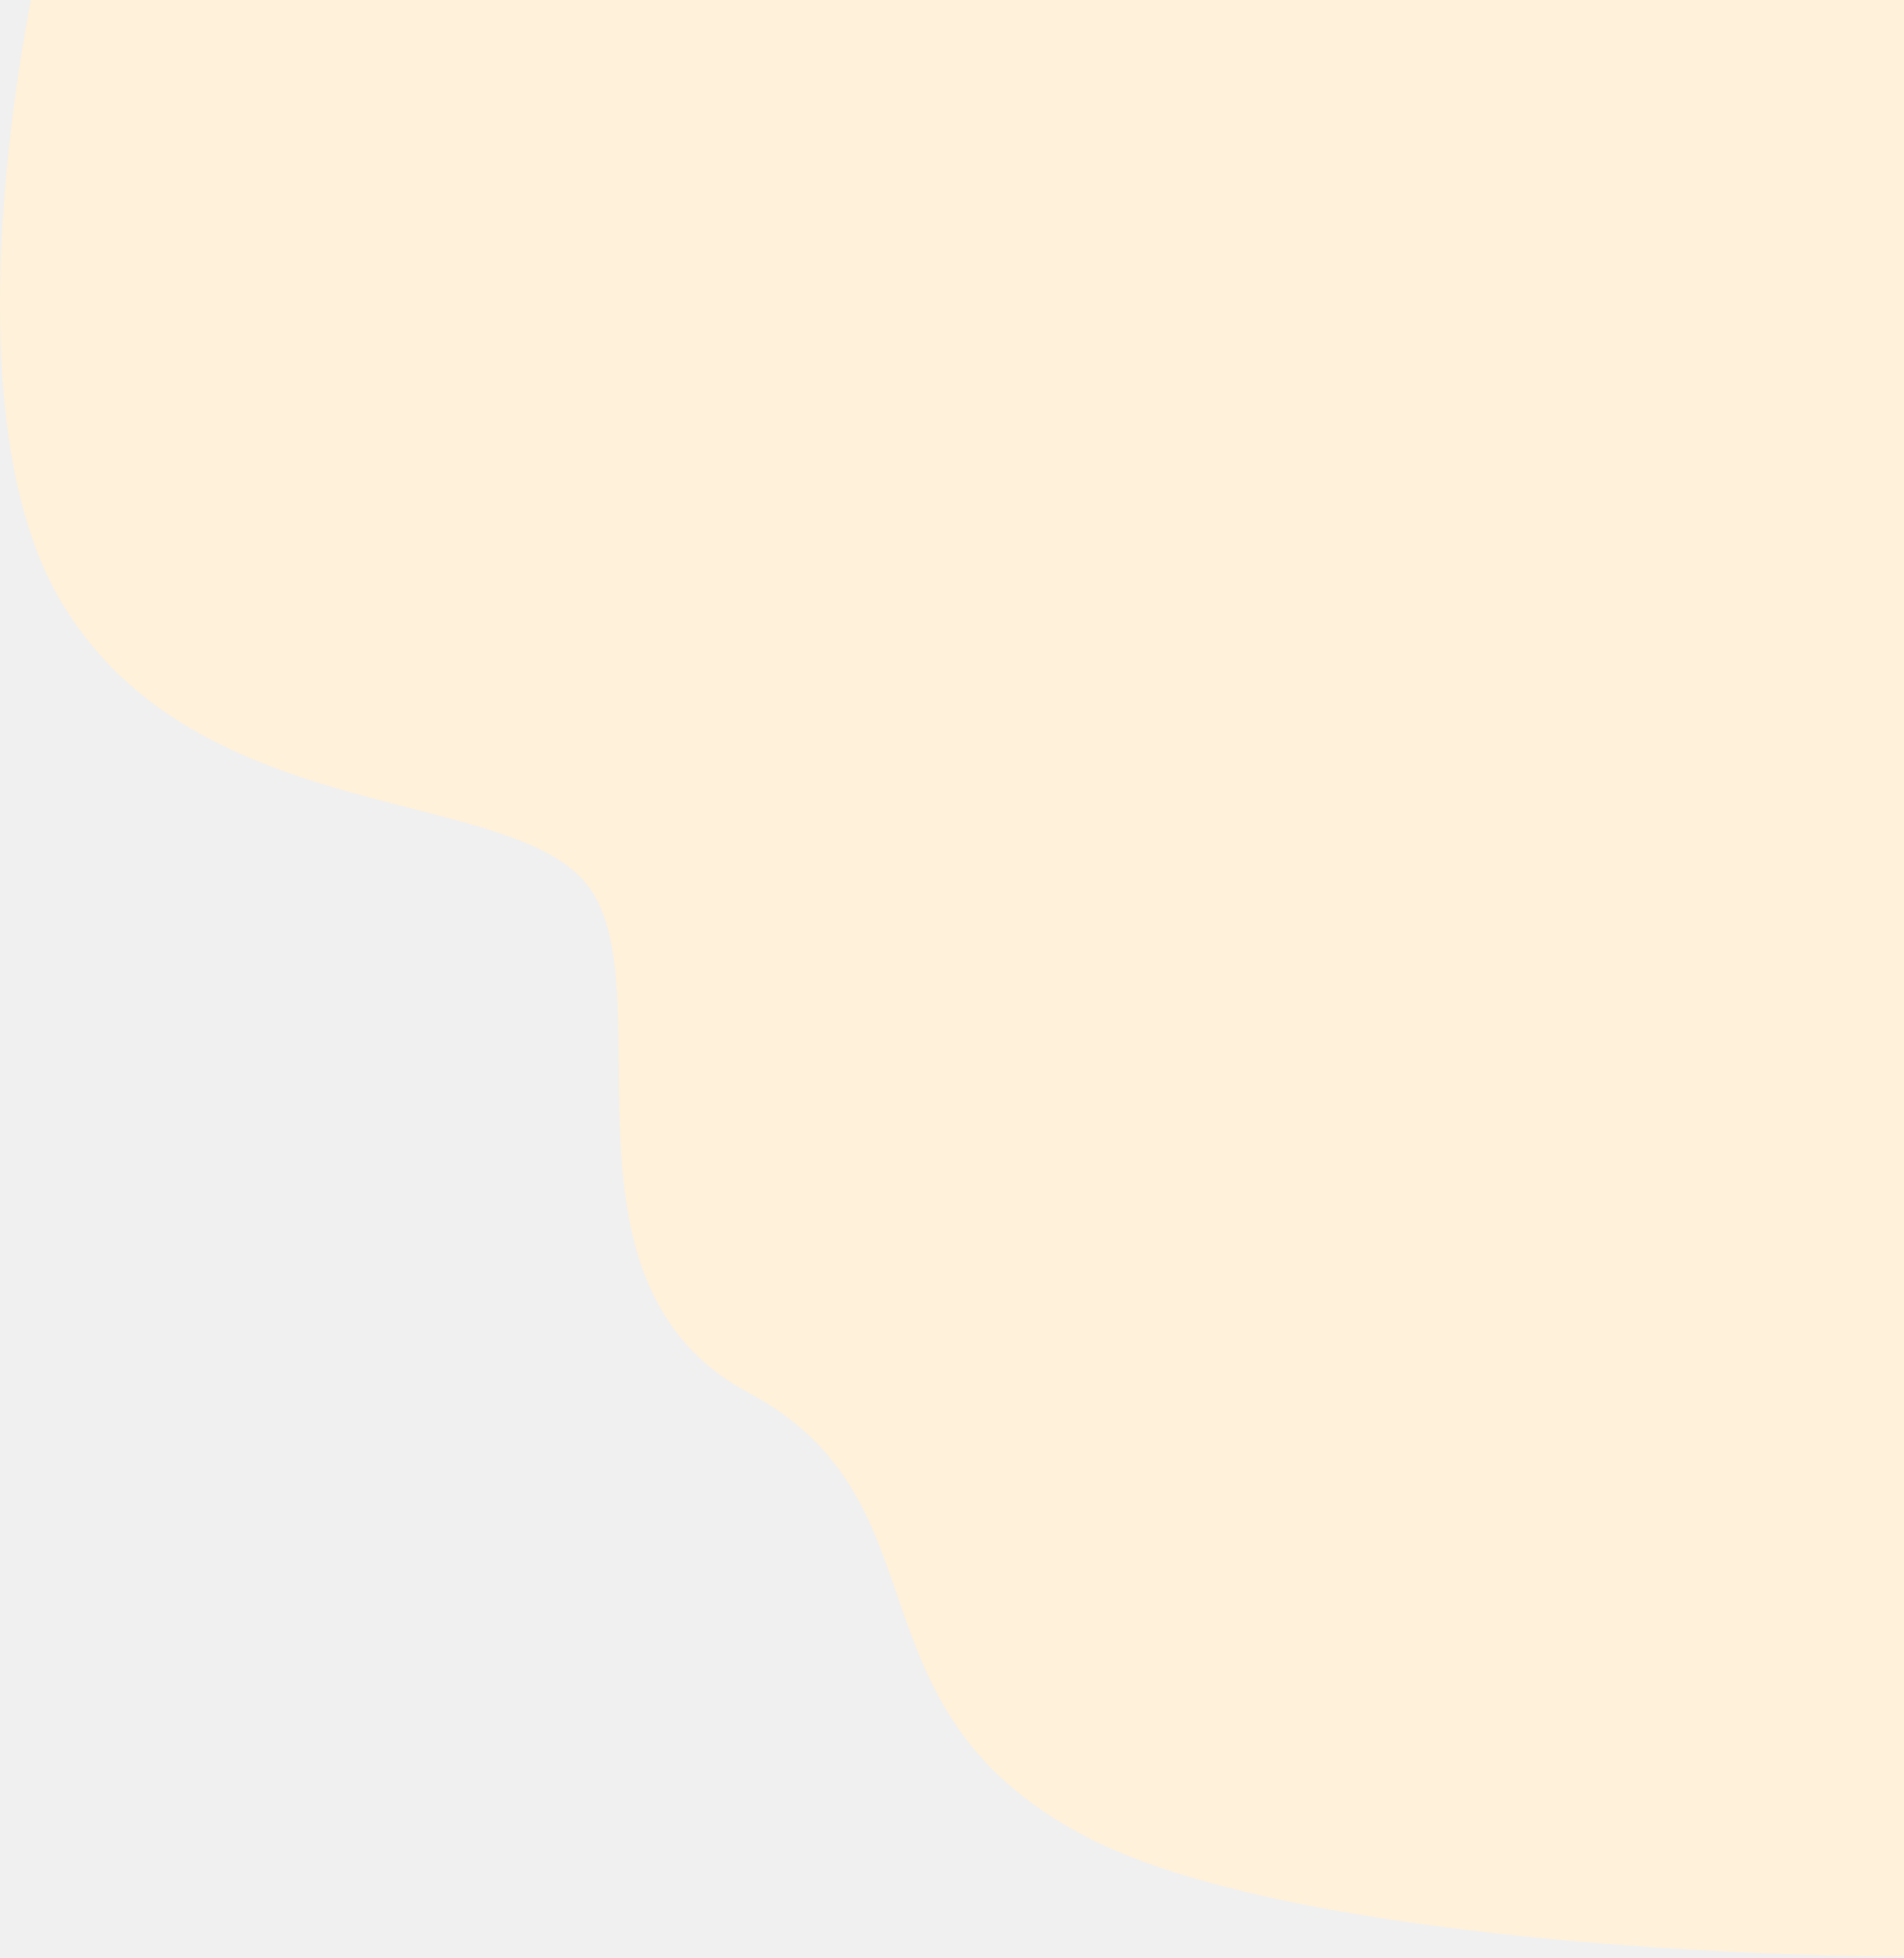
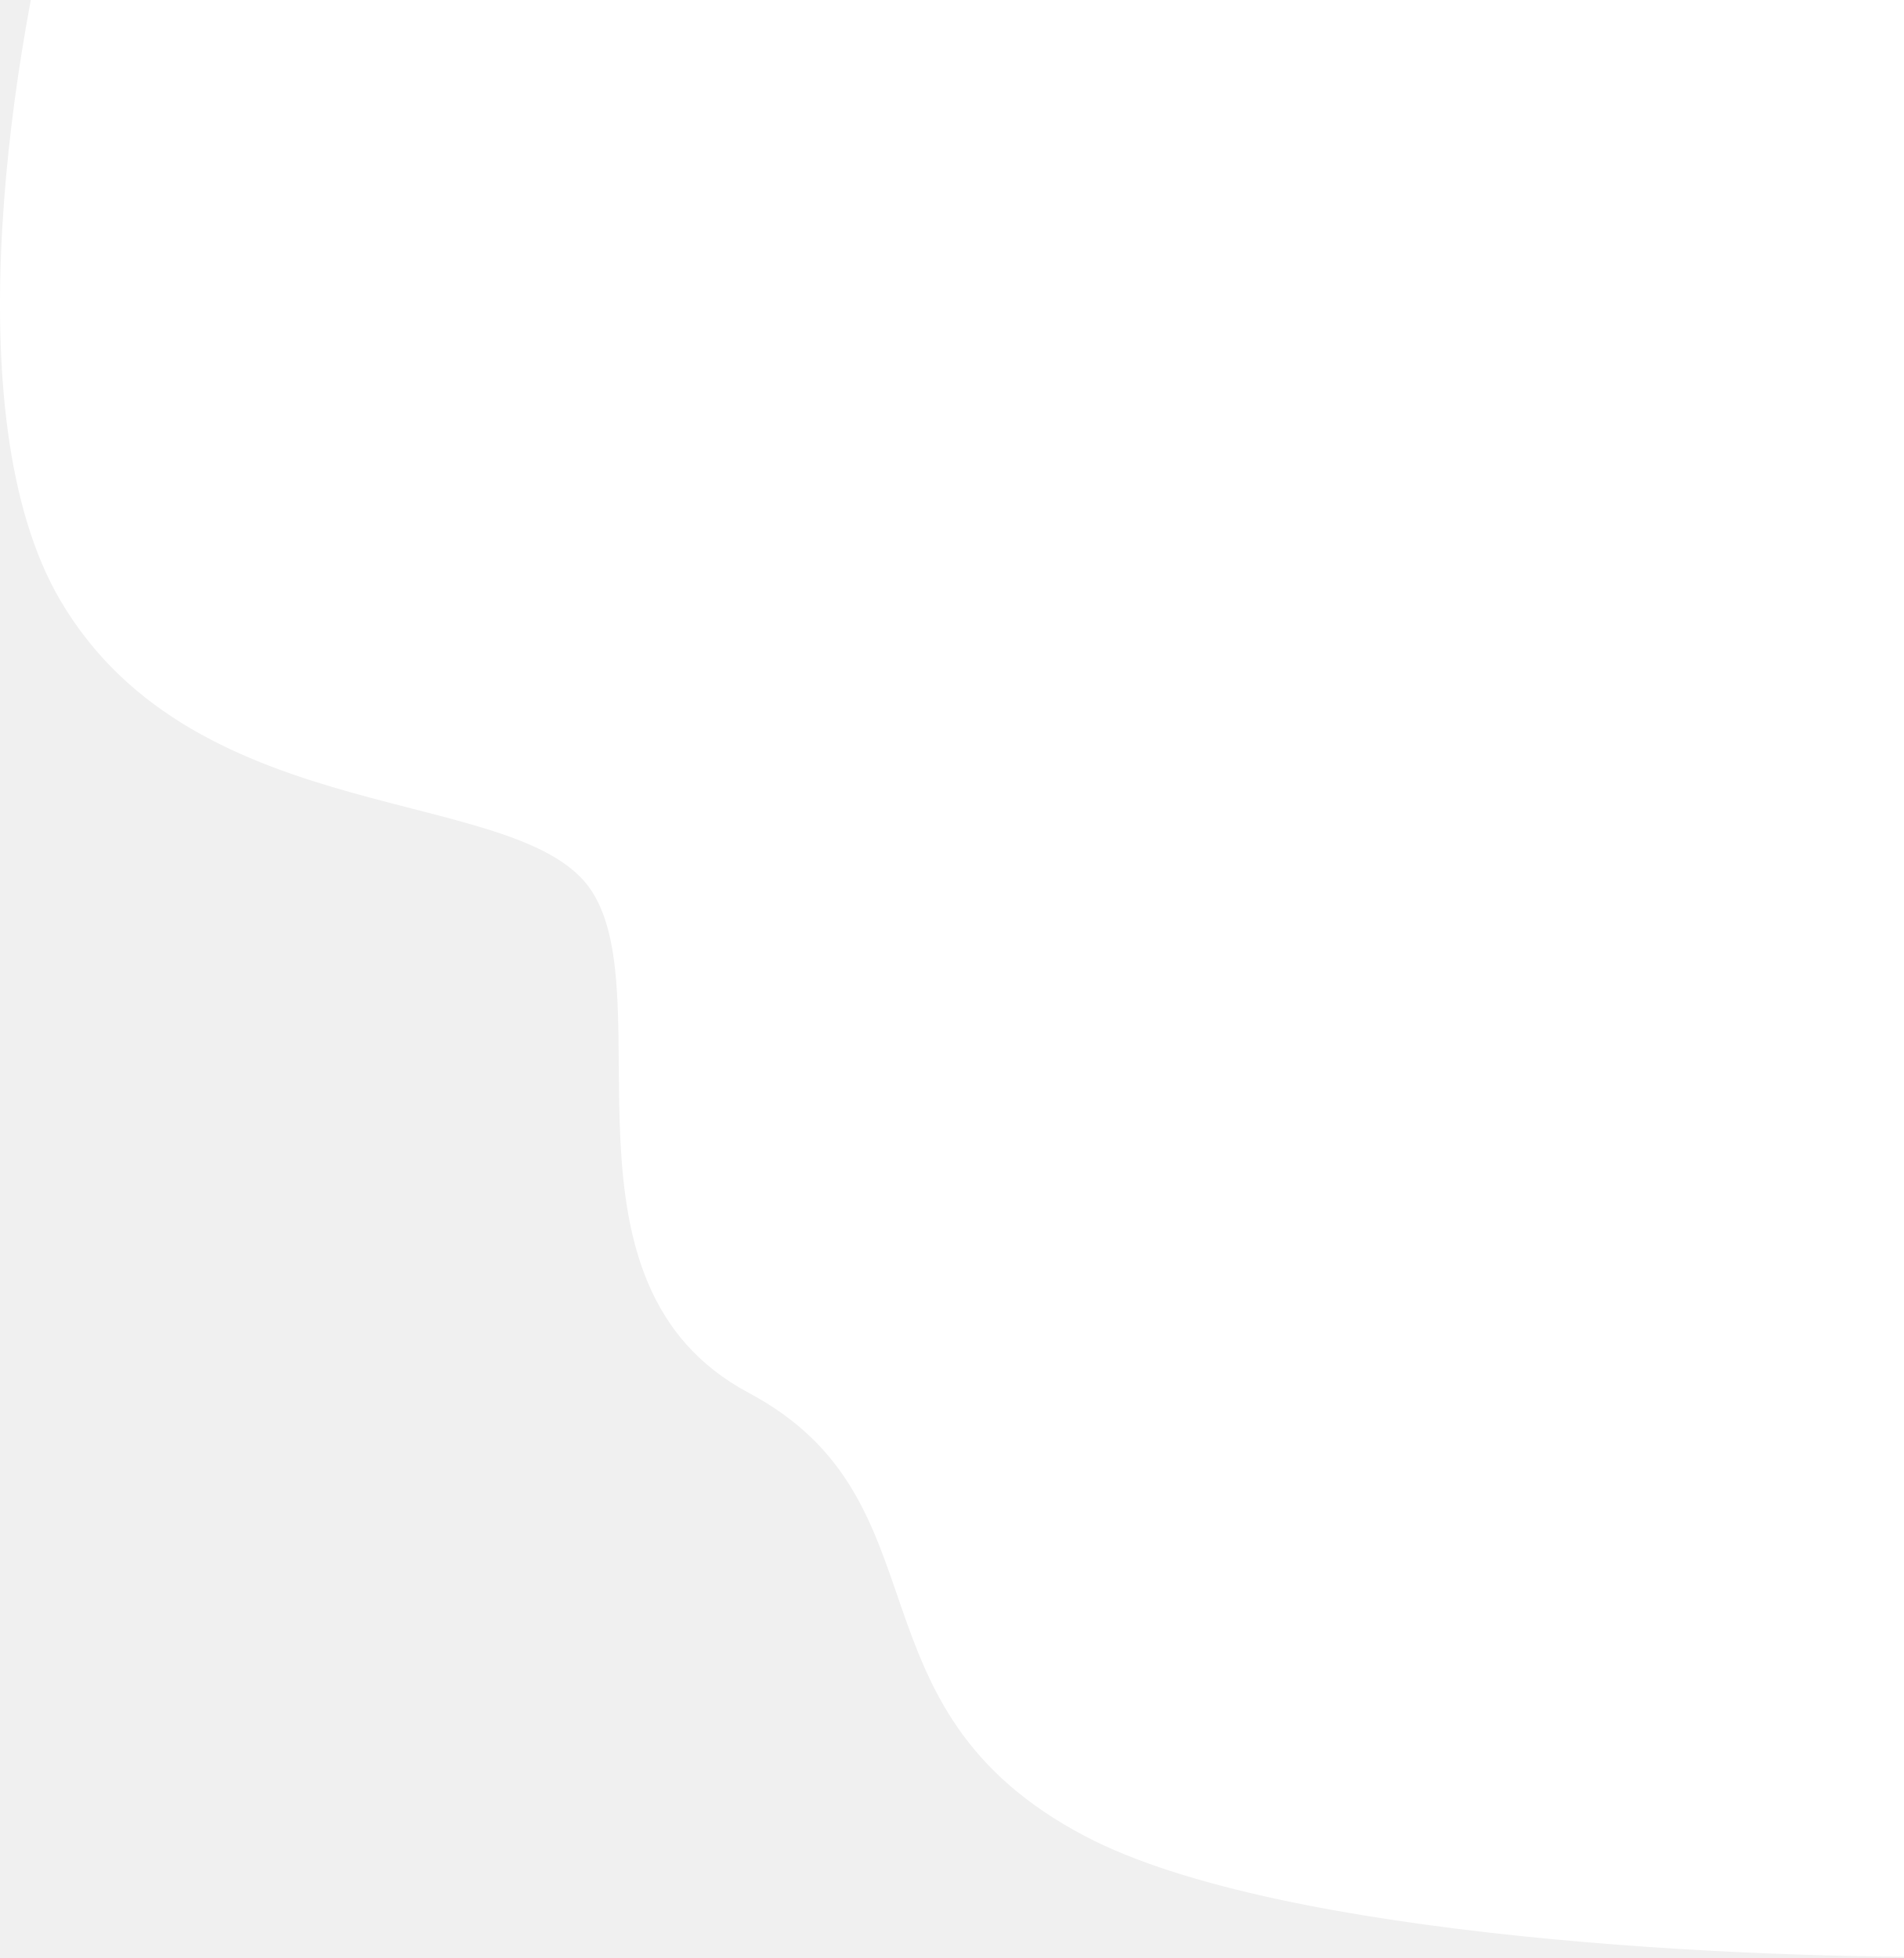
<svg xmlns="http://www.w3.org/2000/svg" width="704" height="724" viewBox="0 0 704 724" fill="none">
-   <path d="M22.307 222C-18.093 153.2 5.474 13.333 22.307 -48L701.807 -149L766.307 122.5L727.807 723.5C649.14 724.5 473.707 717 401.307 679C310.807 631.5 351.807 555 276.807 515C201.807 475 244.807 369.5 218.807 329.5C192.807 289.5 72.807 308 22.307 222Z" fill="#FFF1DA" />
+   <path d="M22.307 222C-18.093 153.2 5.474 13.333 22.307 -48L701.807 -149L766.307 122.5L727.807 723.5C649.14 724.5 473.707 717 401.307 679C310.807 631.5 351.807 555 276.807 515C201.807 475 244.807 369.5 218.807 329.5C192.807 289.5 72.807 308 22.307 222Z" fill="#FFF" />
</svg>
